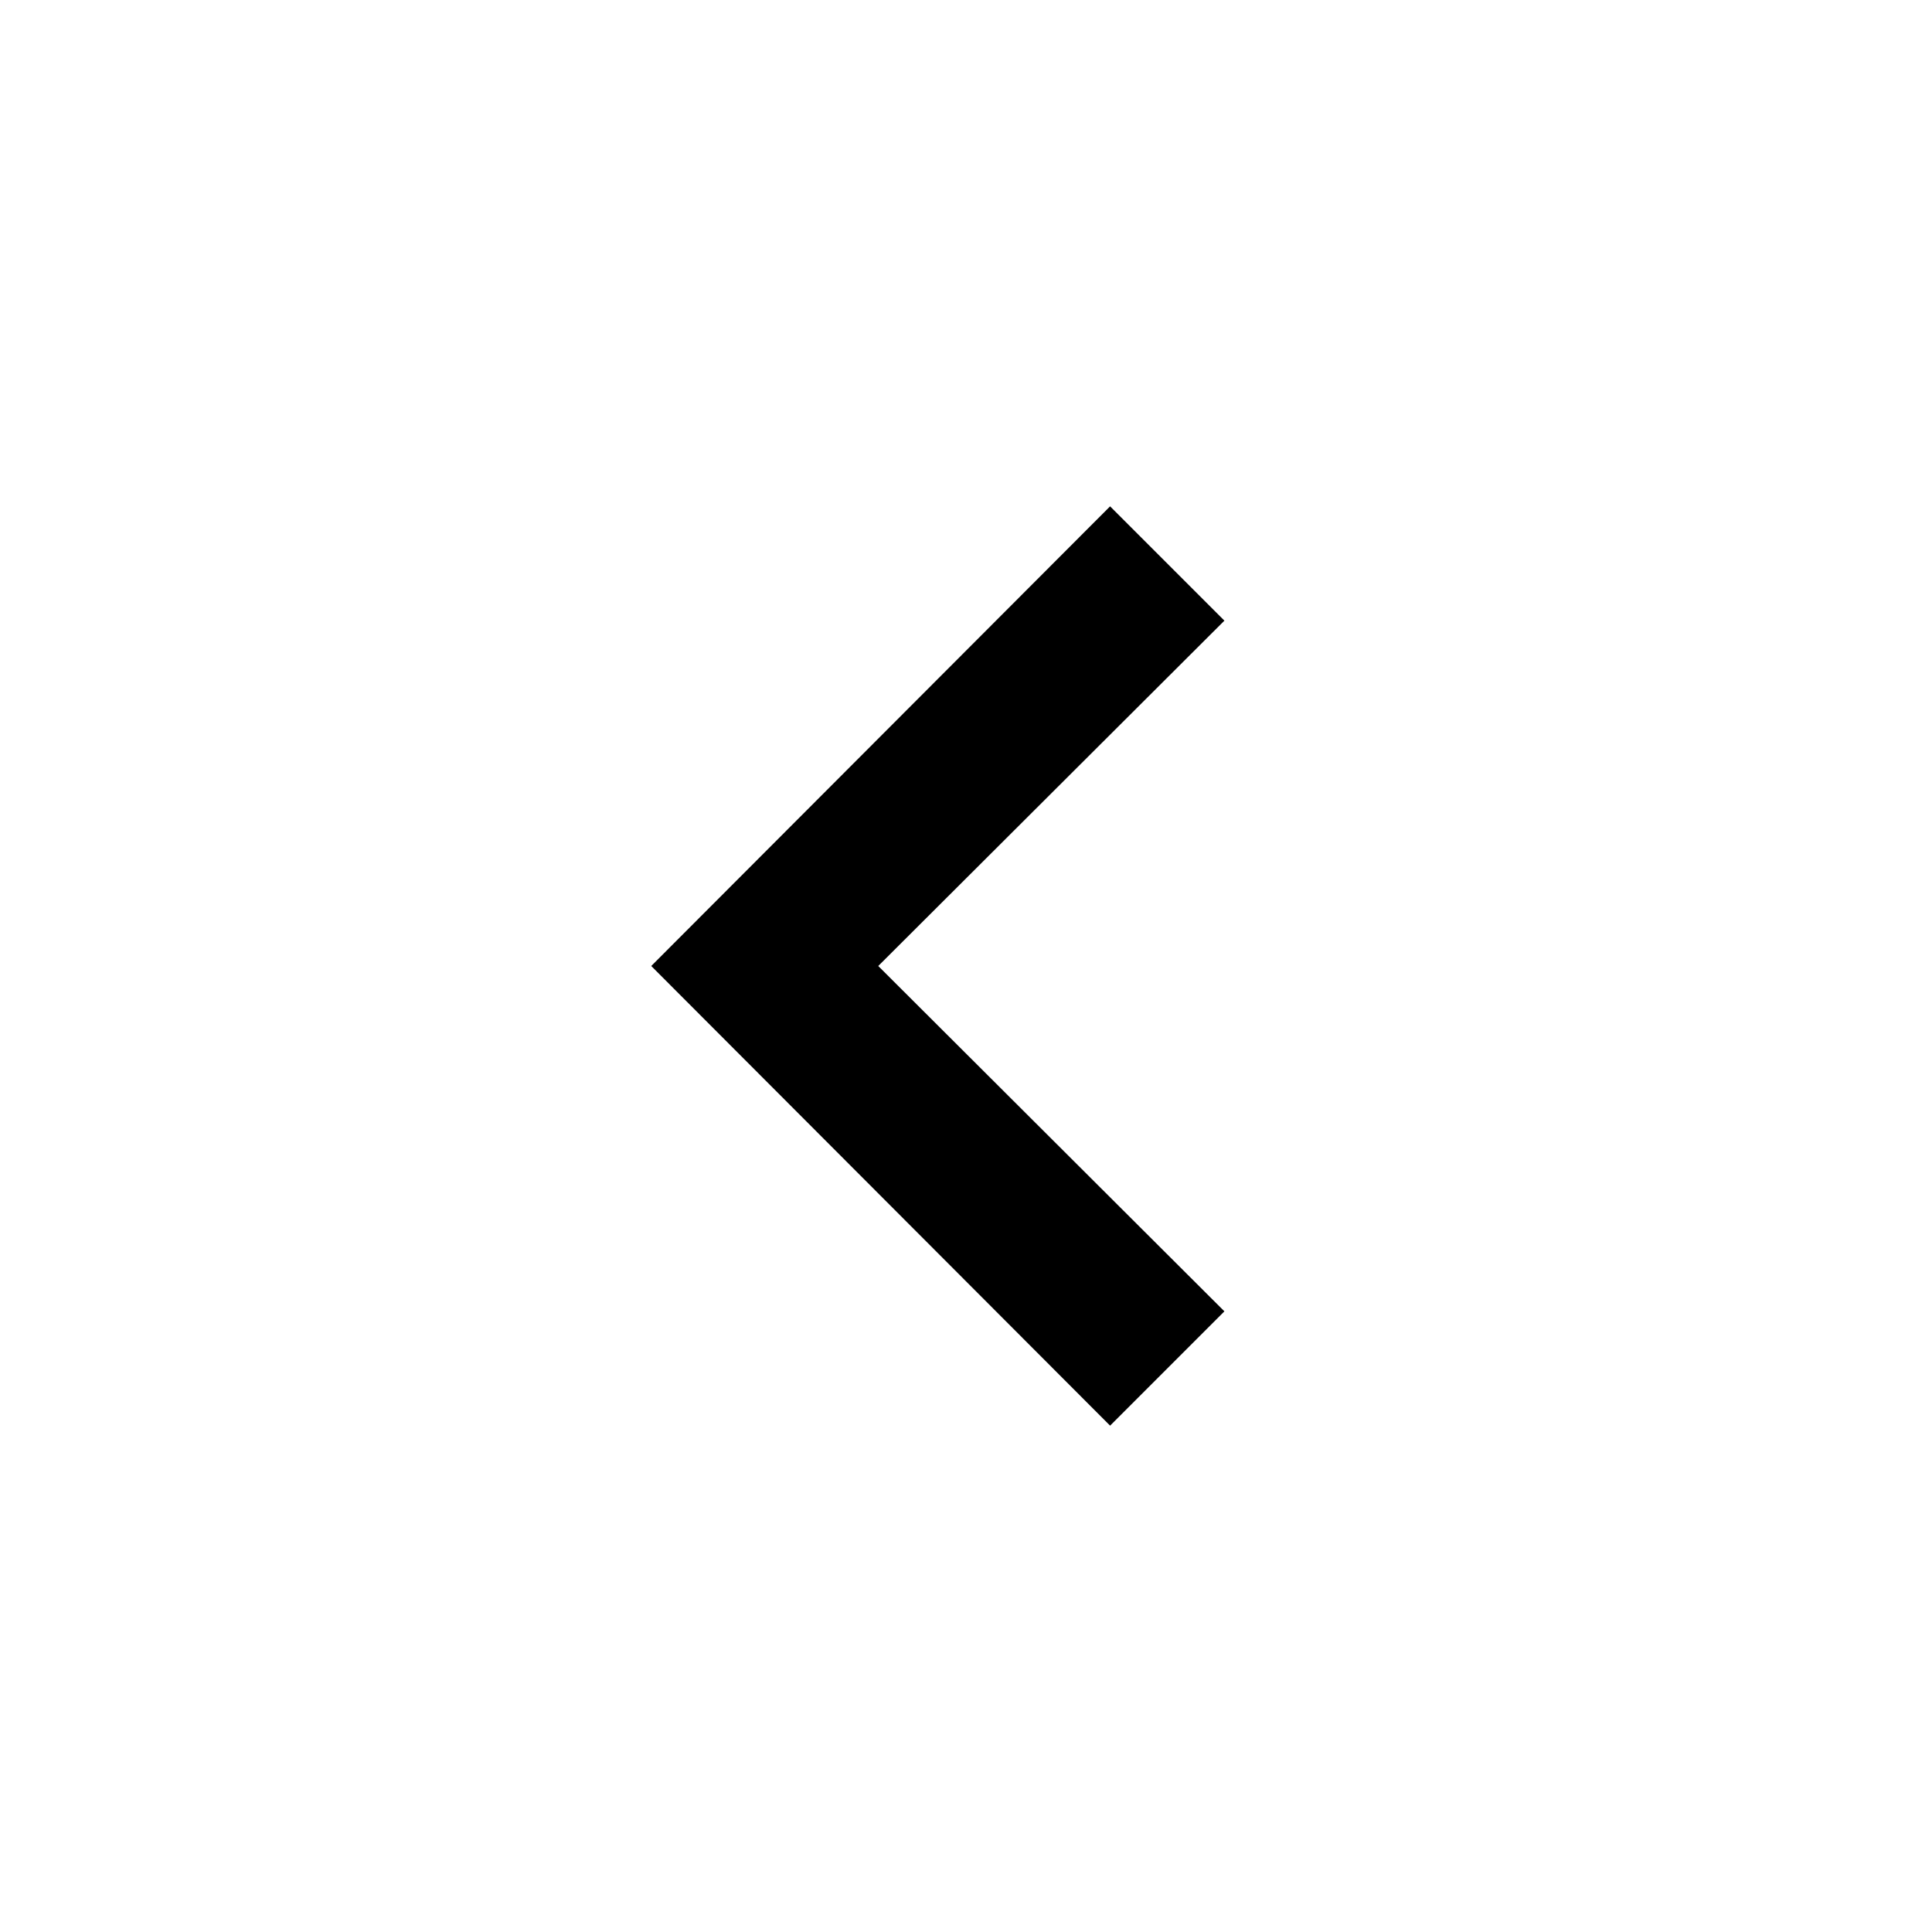
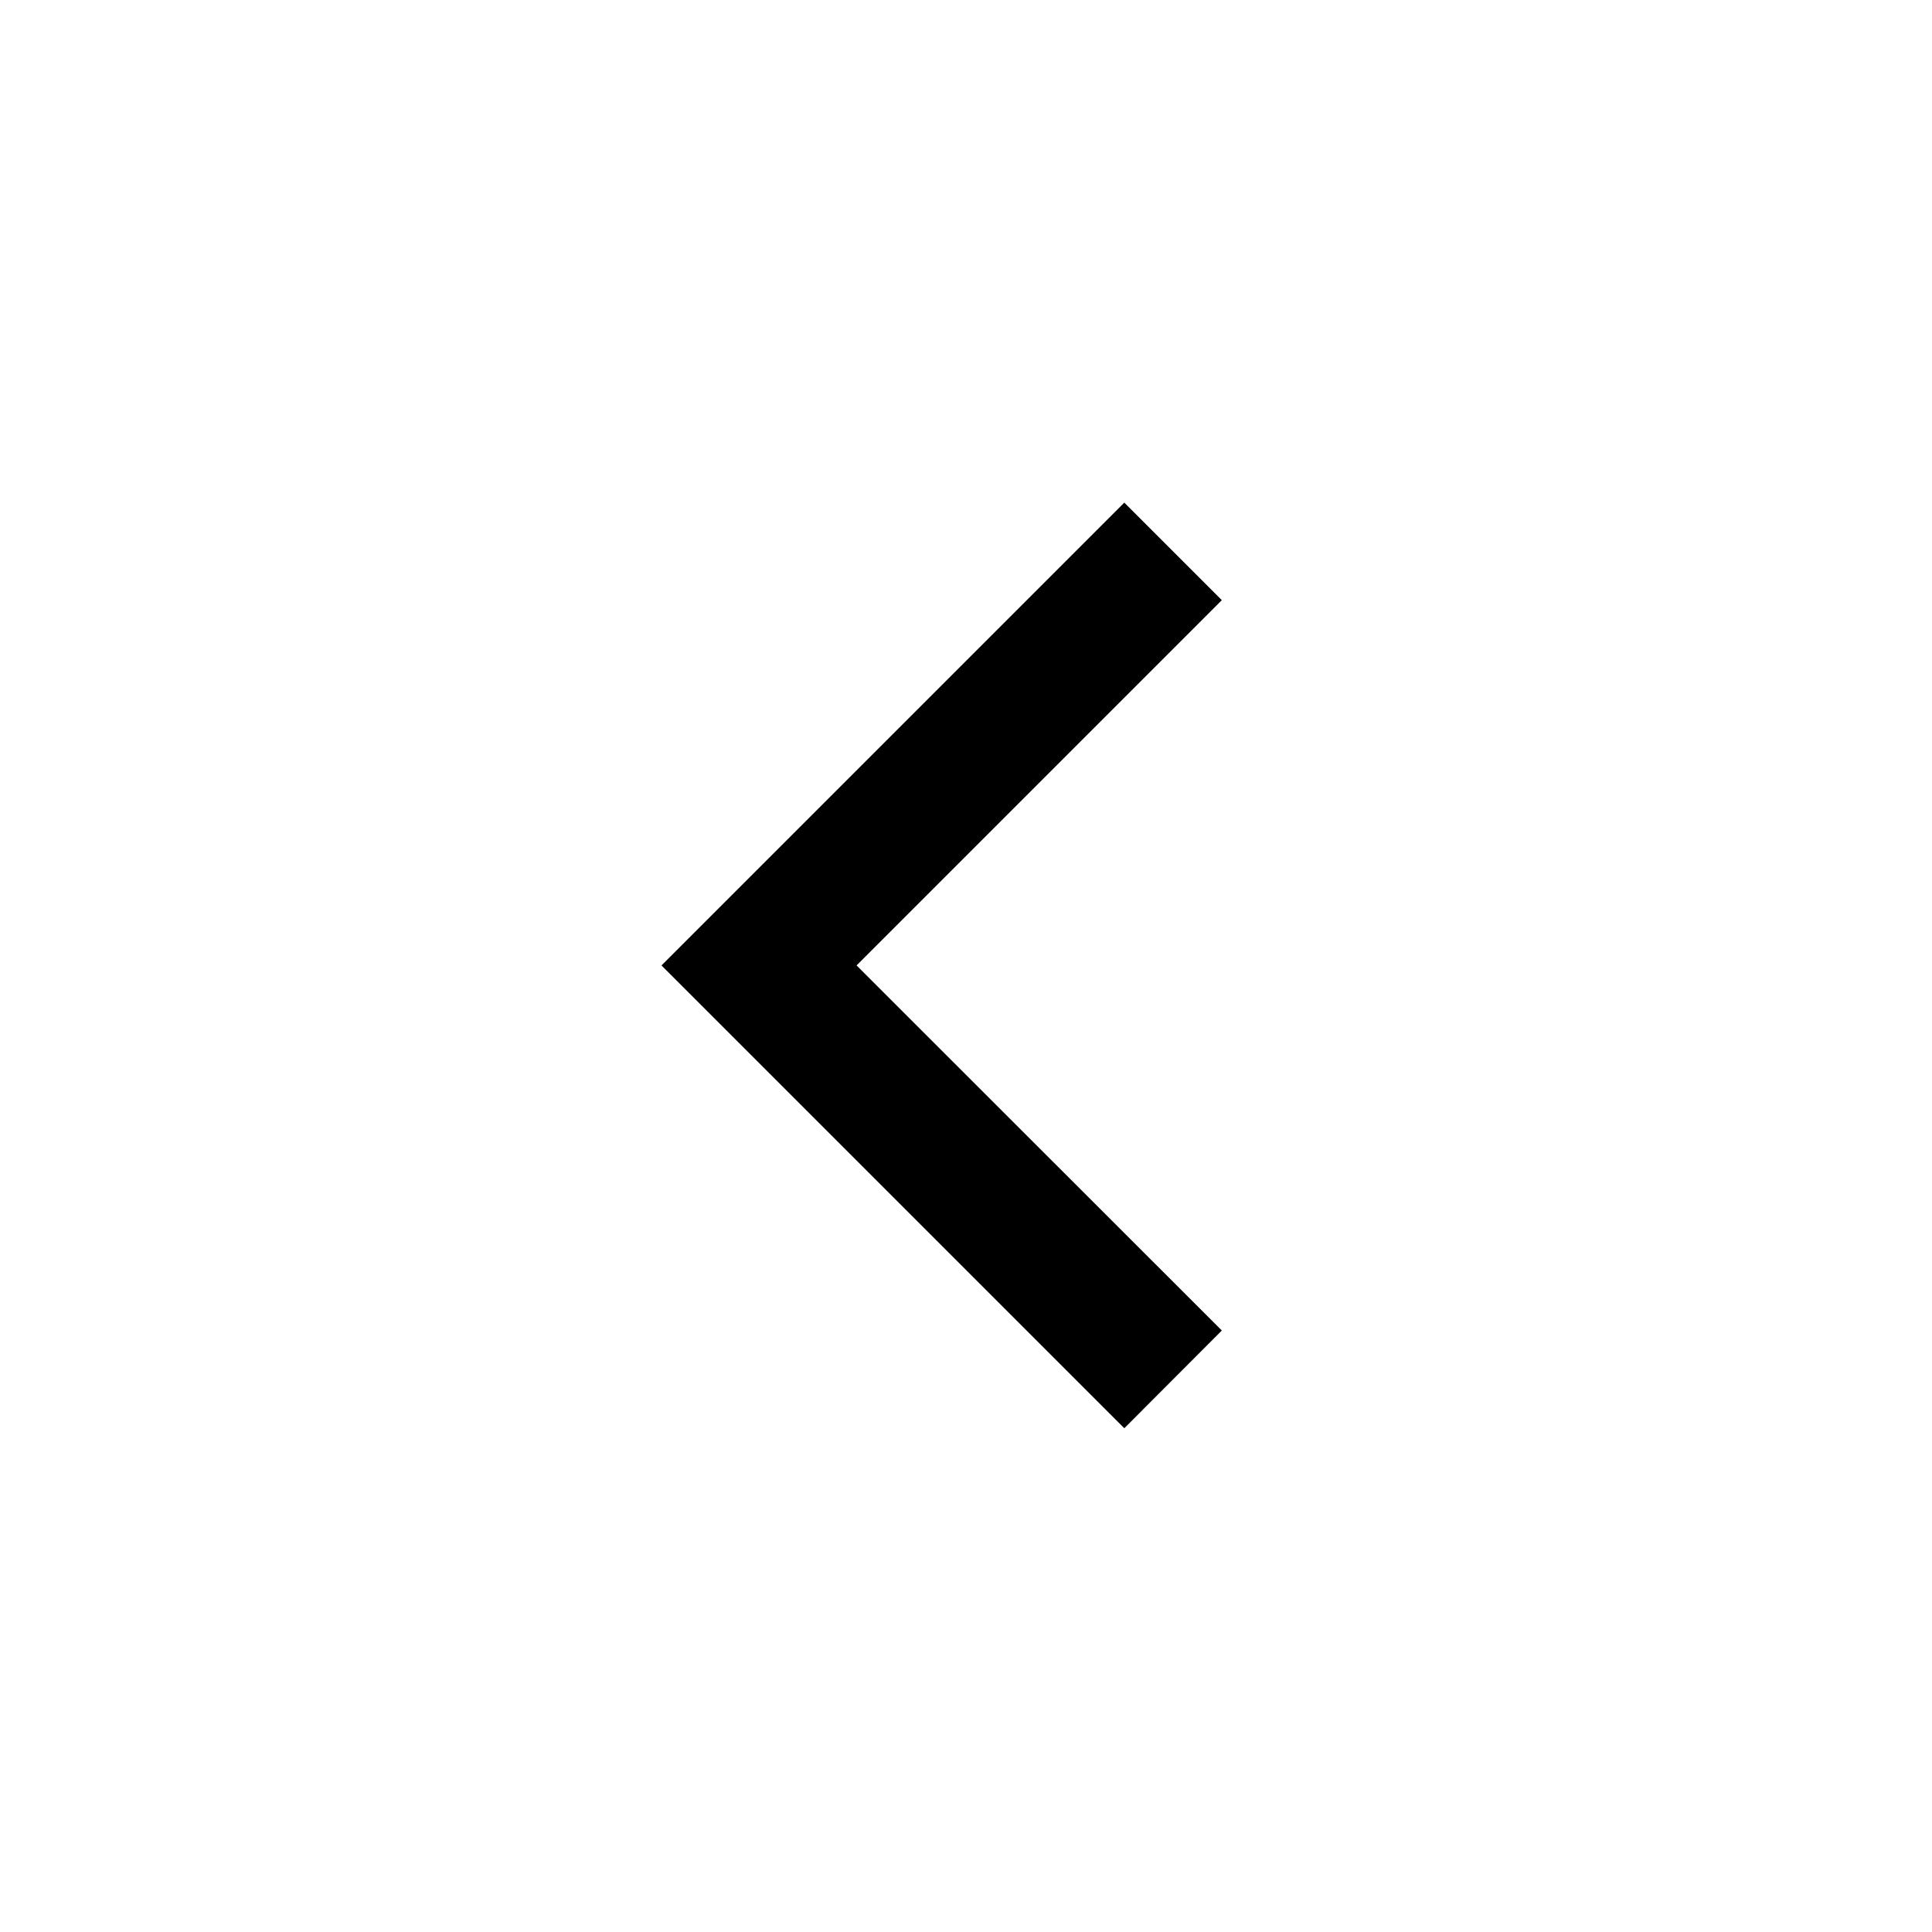
- <svg xmlns="http://www.w3.org/2000/svg" width="256px" height="256px" viewBox="0 0 512 512" version="1.1" fill="#000000" transform="matrix(1, 0, 0, 1, 0, 0)">
+ <svg xmlns="http://www.w3.org/2000/svg" viewBox="0 0 1024 1024" class="icon" version="1.1" fill="#000000">
  <g id="SVGRepo_bgCarrier" stroke-width="0" />
  <g id="SVGRepo_tracerCarrier" stroke-linecap="round" stroke-linejoin="round" />
  <g id="SVGRepo_iconCarrier">
-     <g id="Page-1" stroke="none" stroke-width="1" fill="none" fill-rule="evenodd">
-       <g id="add" fill="#000000" transform="translate(172.5867, 134.1867)">
-         <polygon id="arrrowhead-left" points="121.6 243.627 0 121.813 121.6 0 151.893 30.293 60.16 121.813 151.893 213.333"> </polygon>
-       </g>
-     </g>
+     <path d="M595.9 757L350.6 511.7l245.3-245.3 51.7 51.7L454 511.7l193.6 193.5z" fill="#000000" />
  </g>
</svg>
